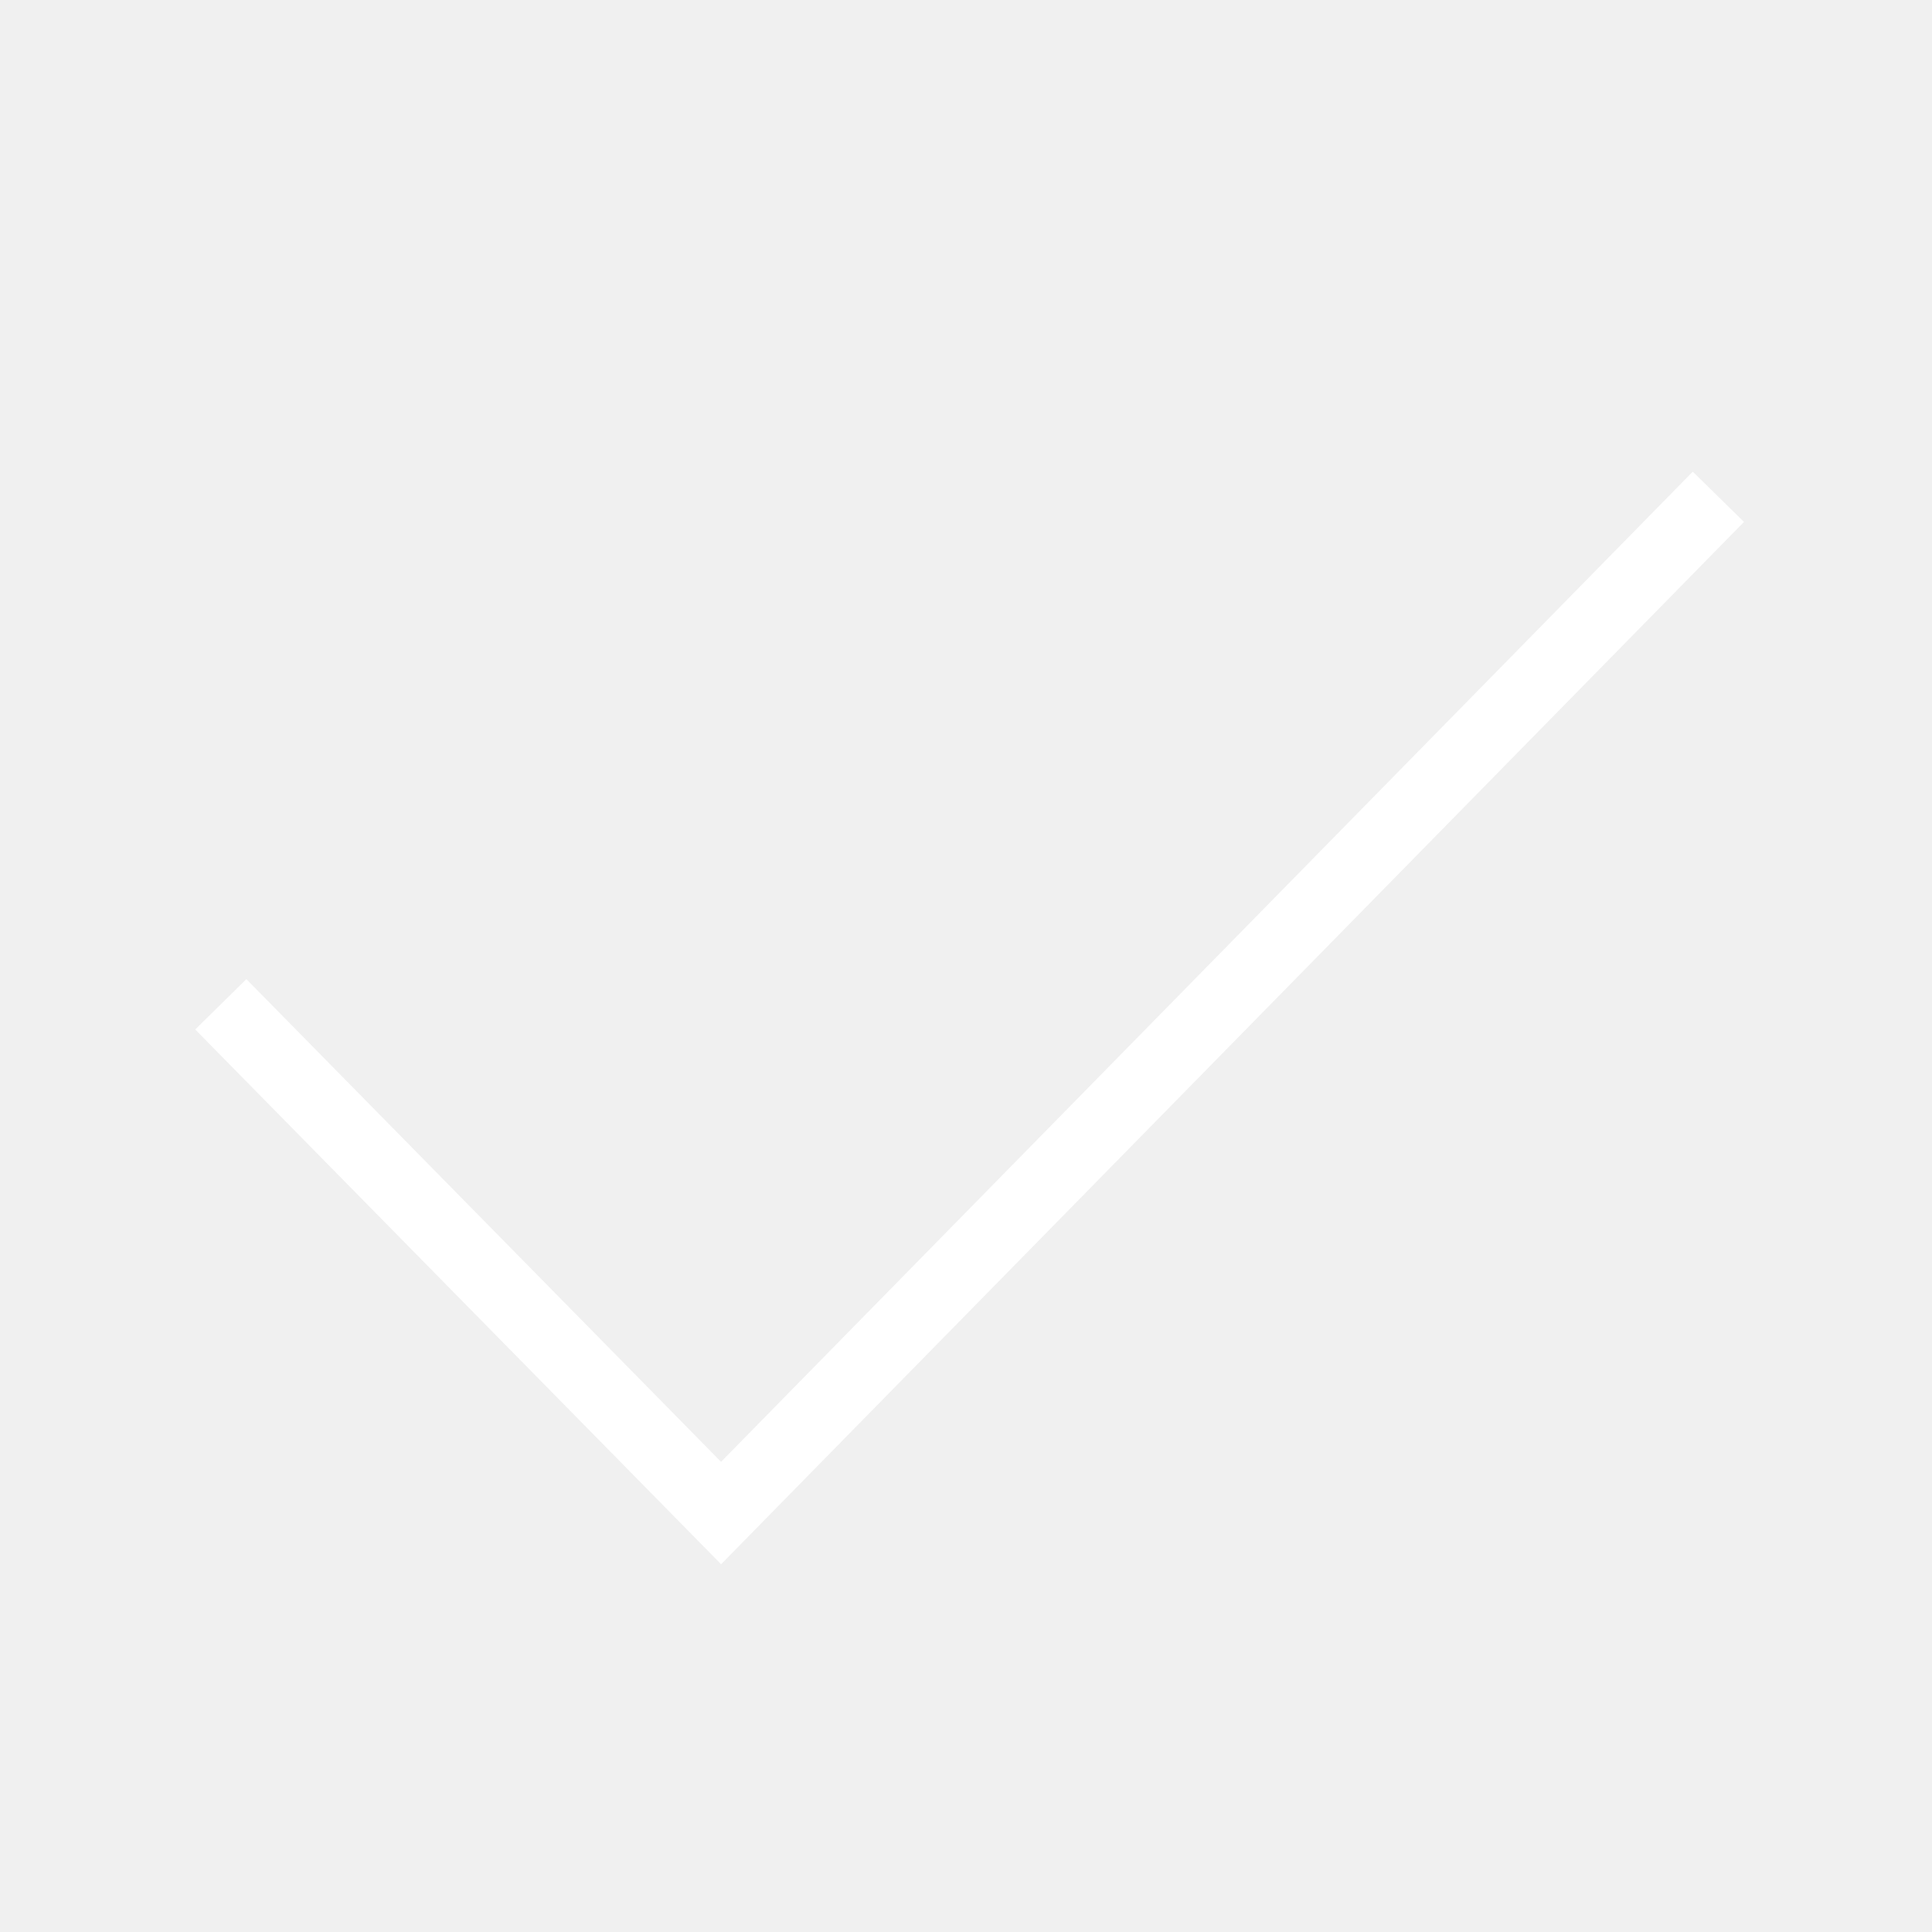
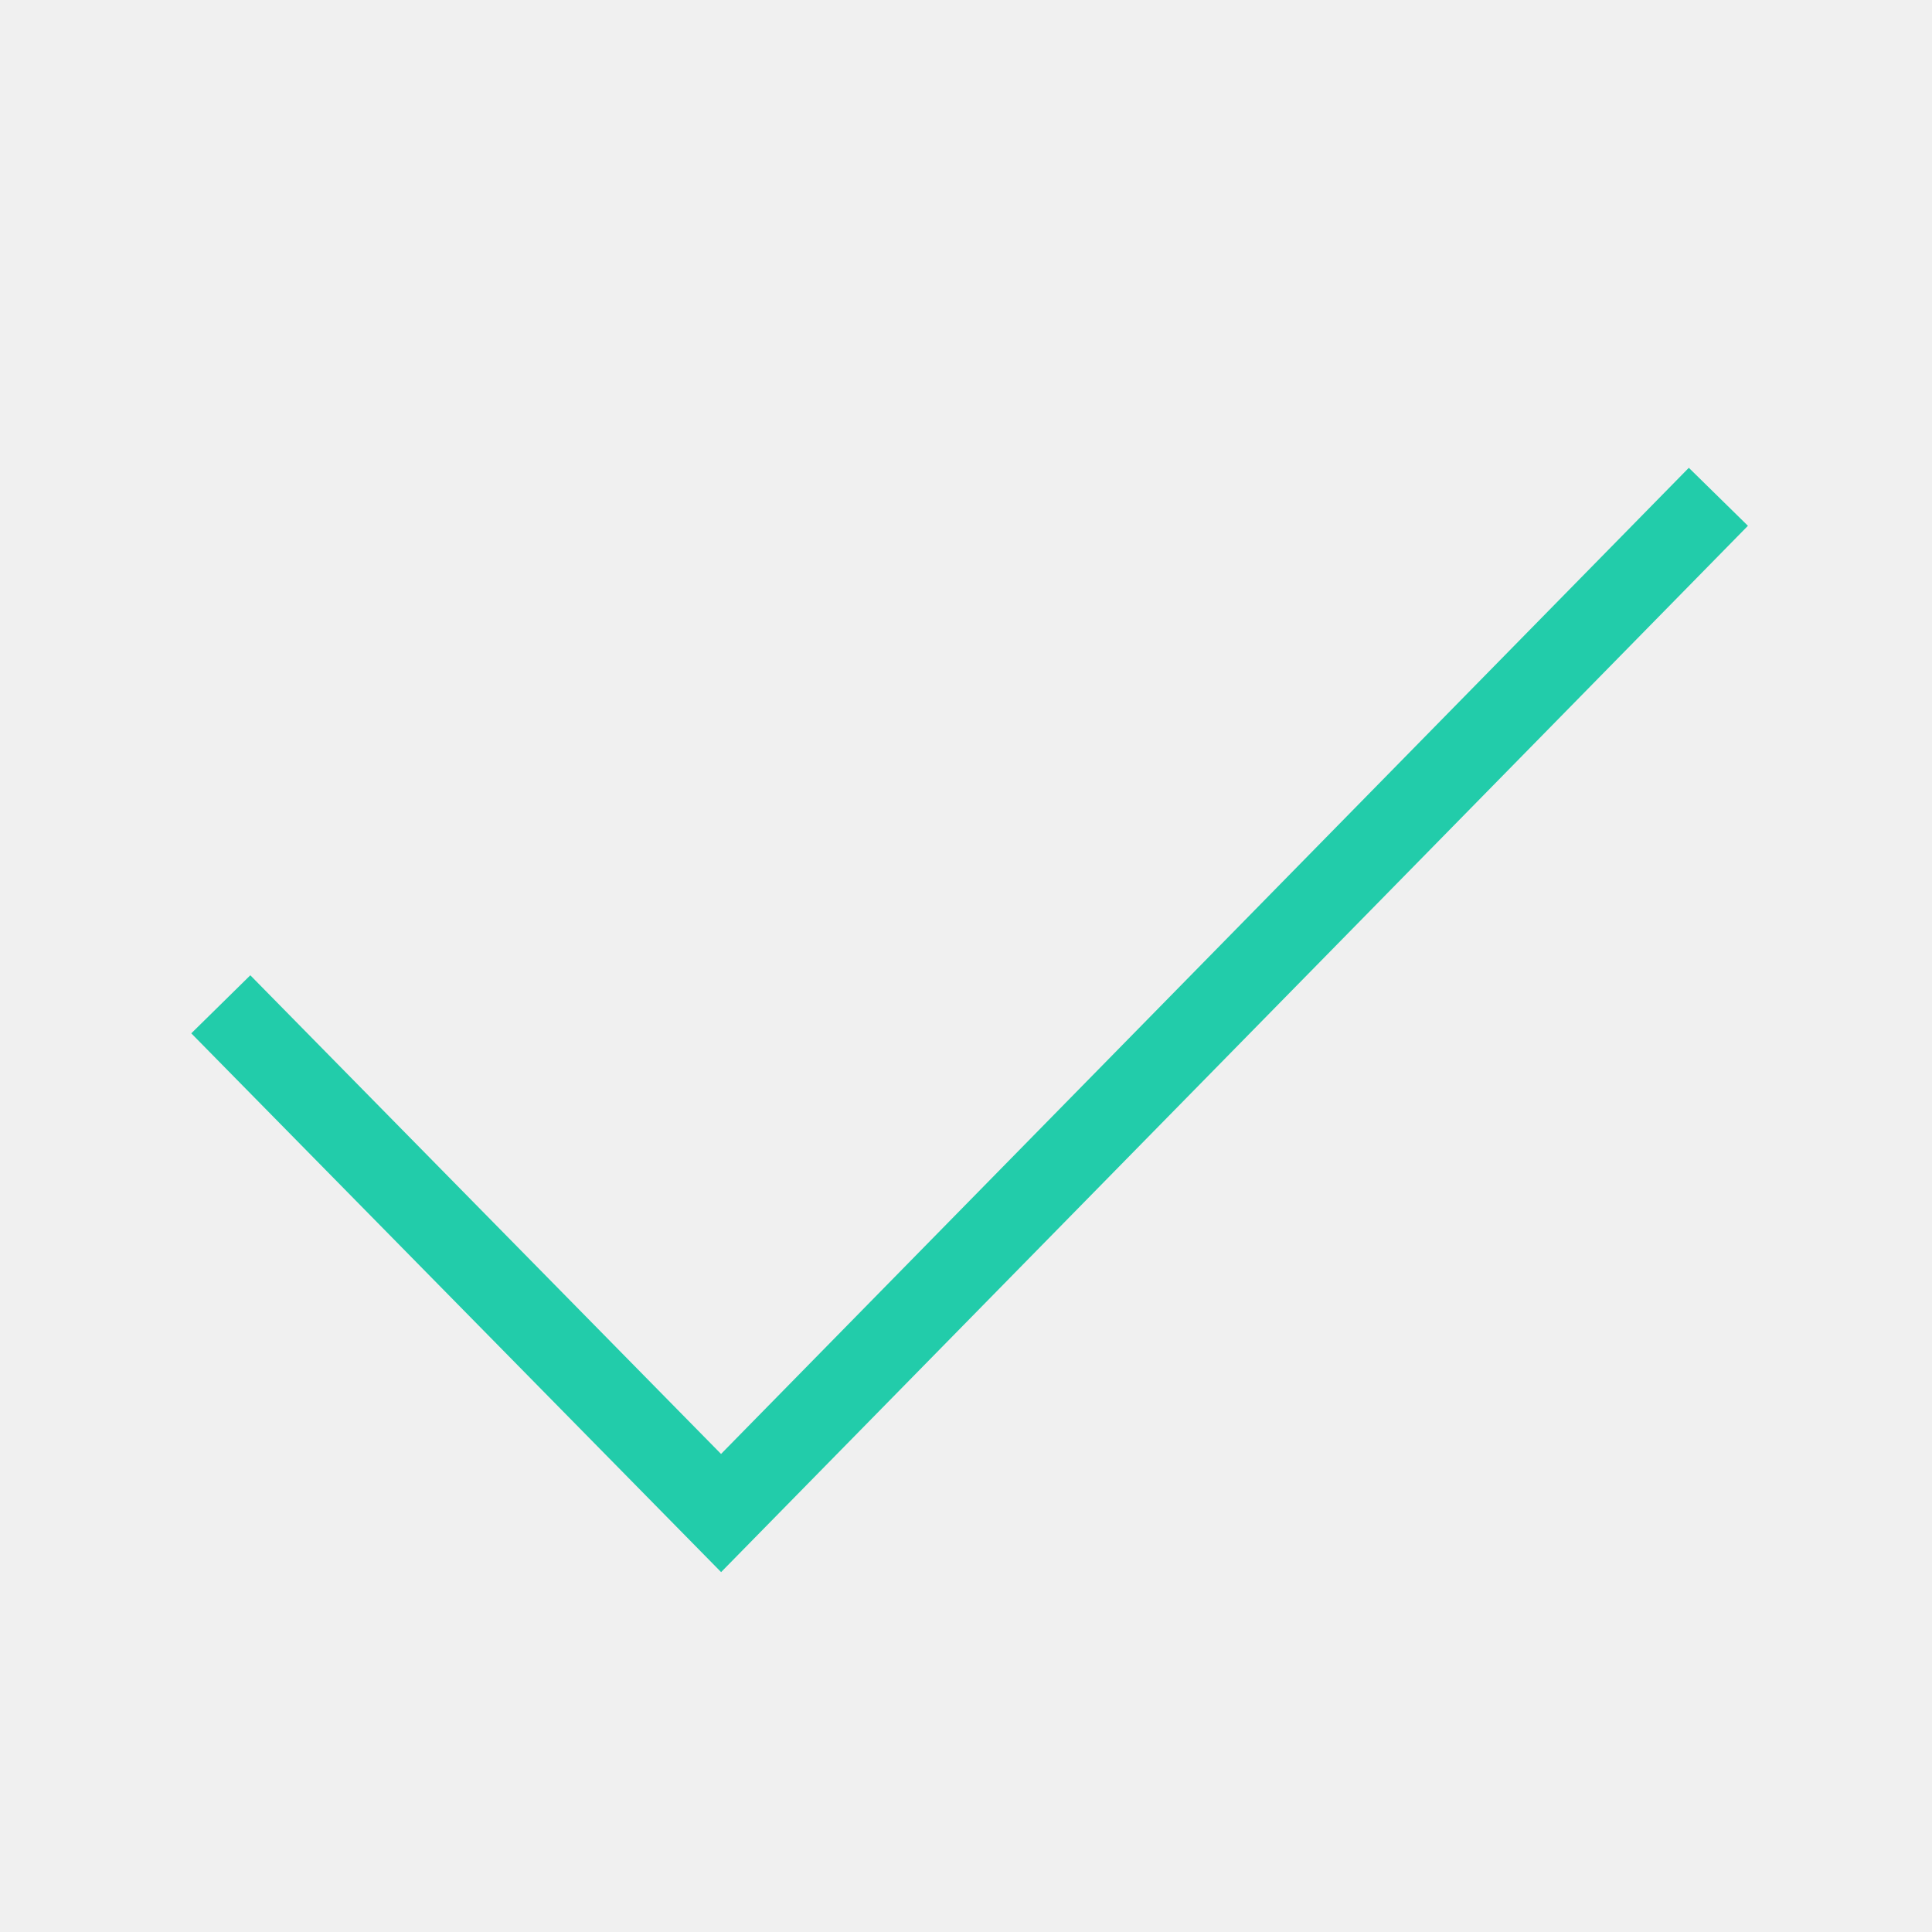
<svg xmlns="http://www.w3.org/2000/svg" width="35" height="35" viewBox="0 0 35 35">
-   <path d="M4 18.194l9.063 9.216L31.13 9" stroke="#FFF" stroke-width="1.3" fill="none" fill-rule="evenodd" />
+   <path d="M4 18.194l9.063 9.216L31.13 9" stroke="#2CA" stroke-width="1.5" fill="none" fill-rule="evenodd" />
</svg>
